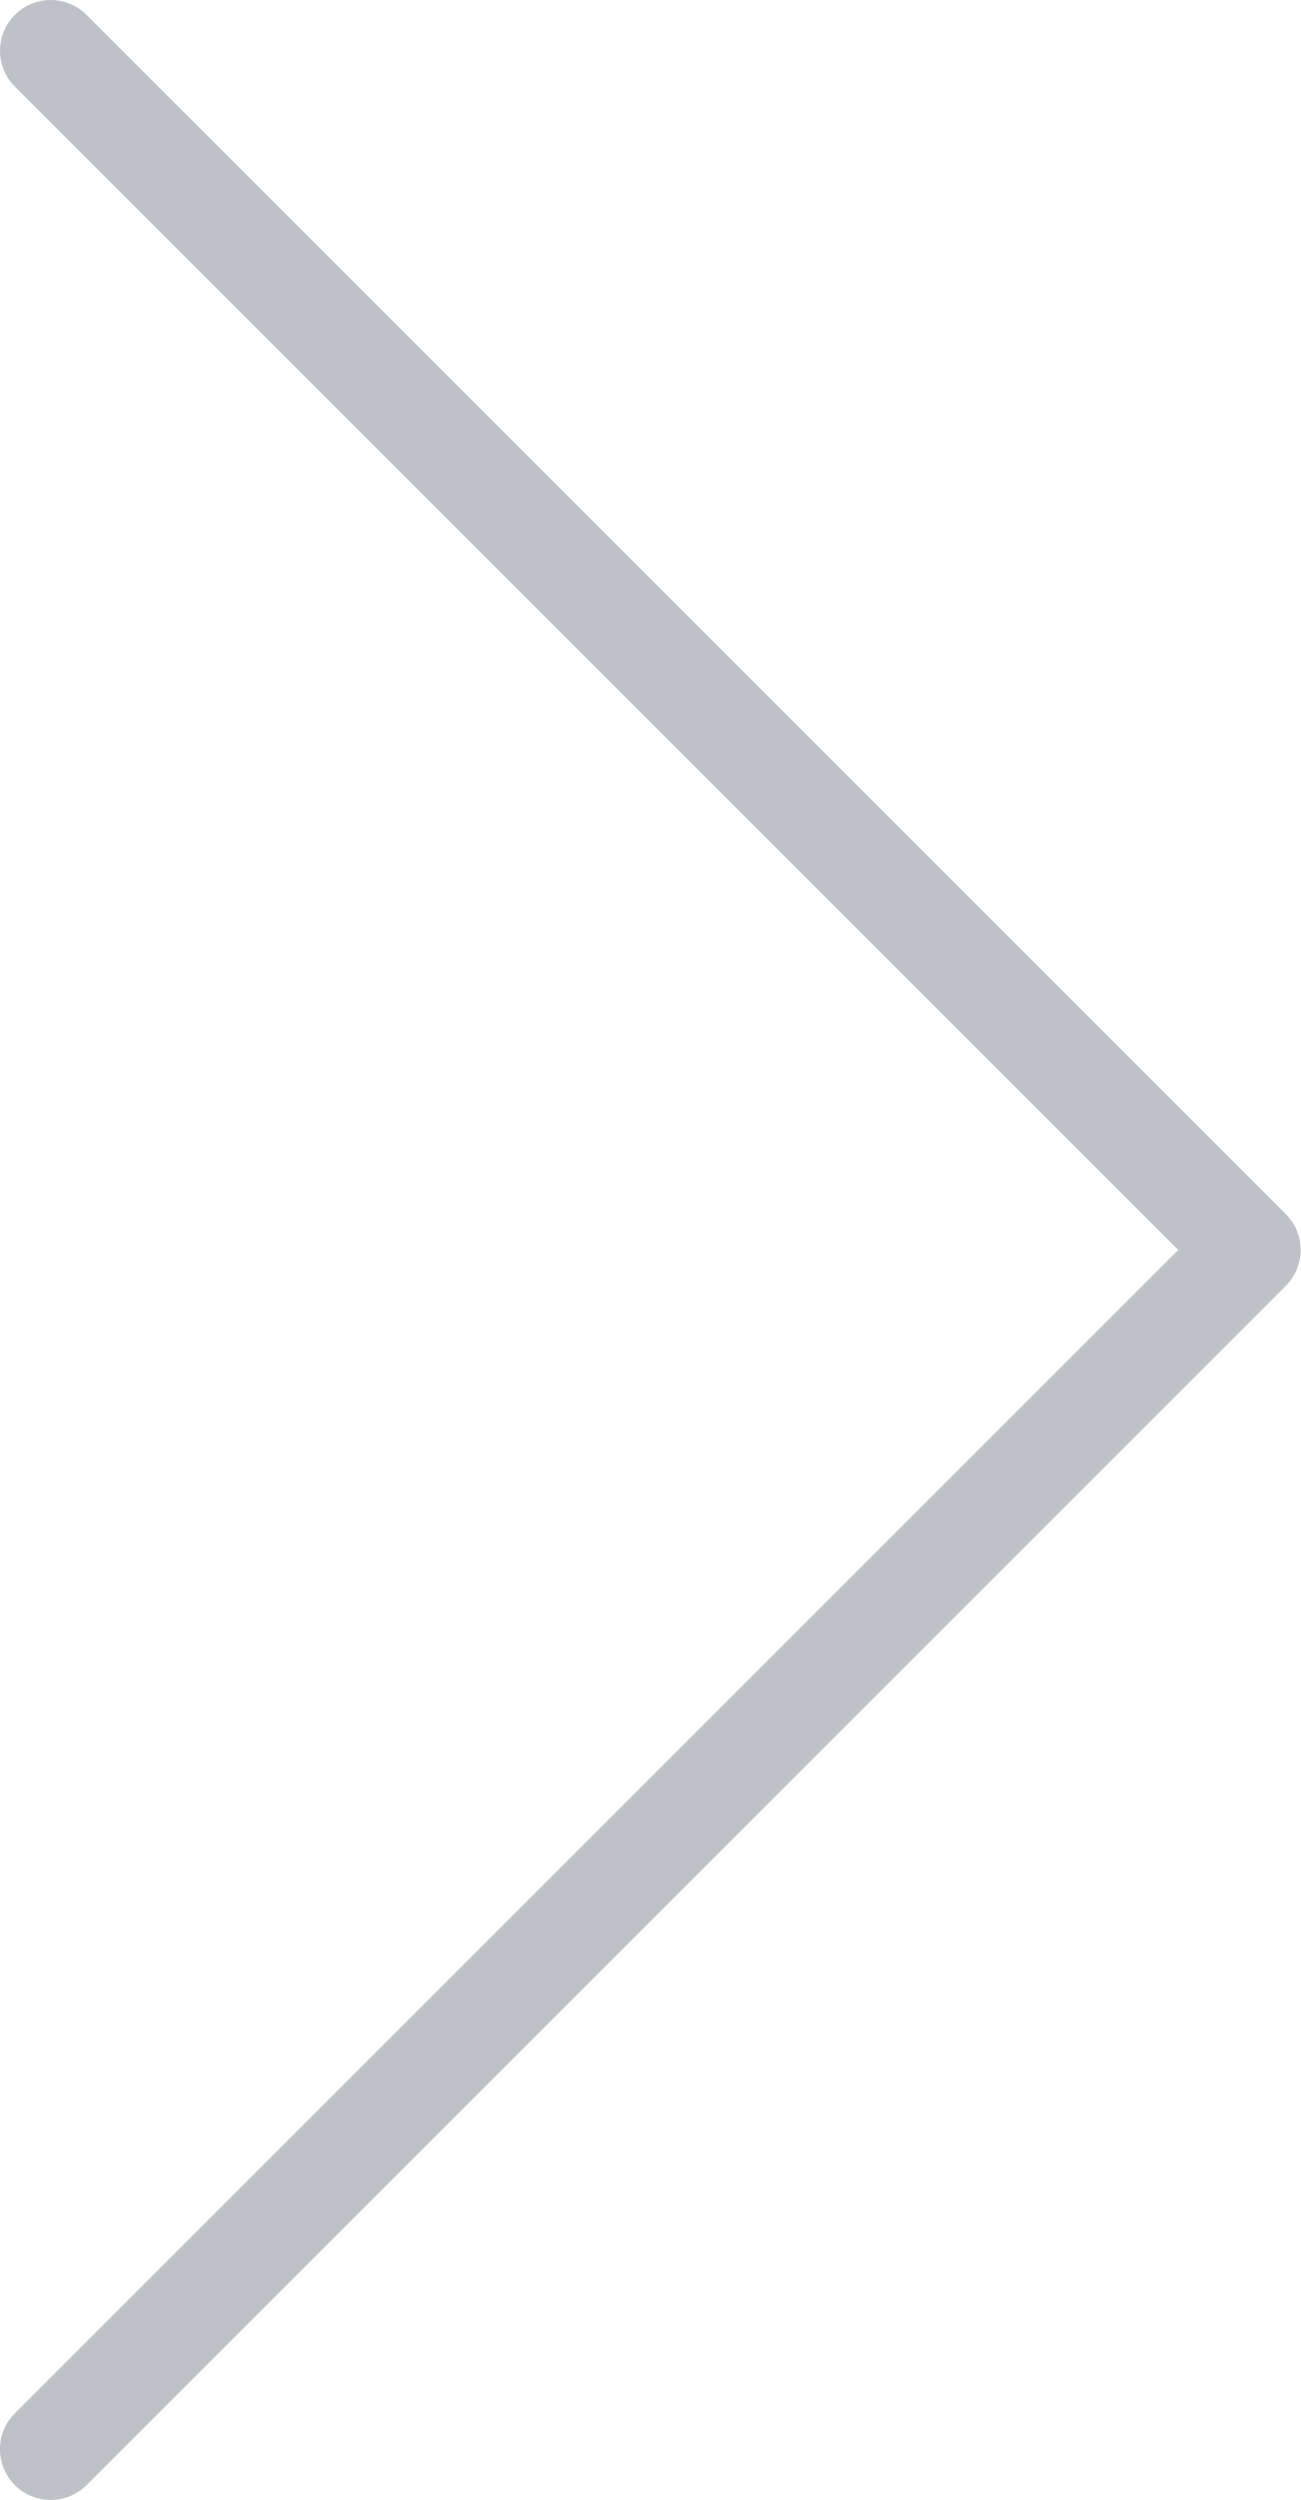
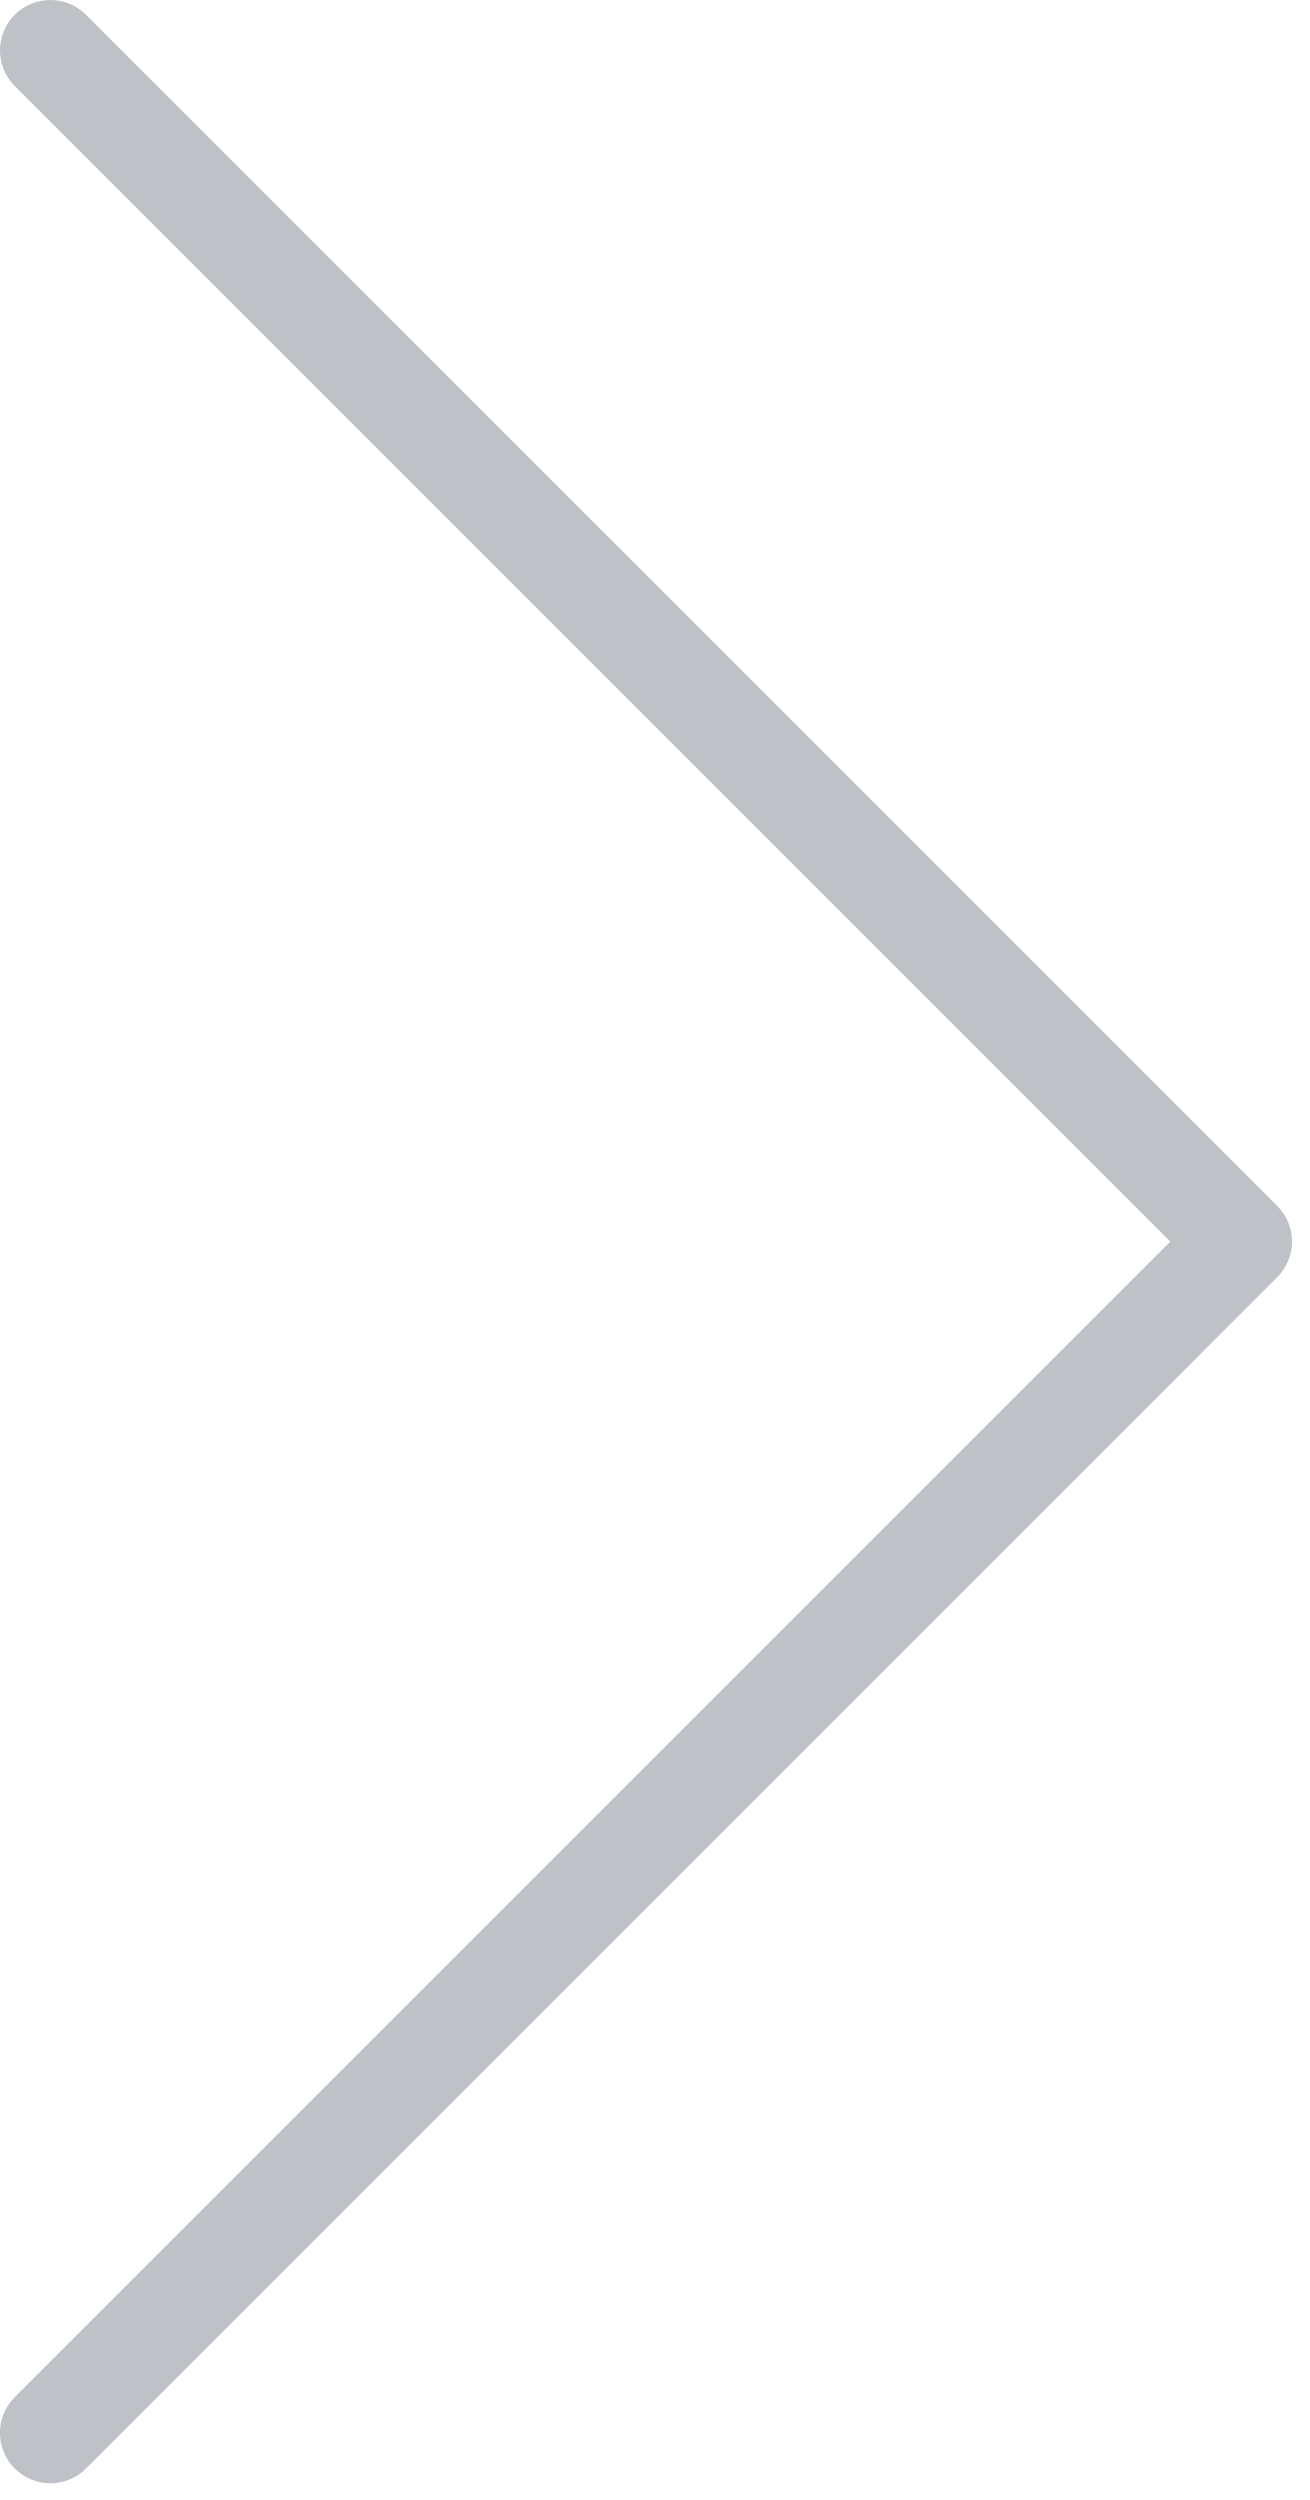
- <svg xmlns="http://www.w3.org/2000/svg" version="1.1" id="Layer_1" x="0px" y="0px" width="21.706px" height="41.719px" viewBox="0 0 21.706 41.719" enable-background="new 0 0 21.706 41.719" xml:space="preserve" fill="#bec2c7">
+ <svg xmlns="http://www.w3.org/2000/svg" version="1.1" id="Layer_1" x="0px" y="0px" width="22" height="42" viewBox="0 0 22 42" enable-background="new 0 0 21.706 41.719" xml:space="preserve" fill="#bec2c7">
  <path d="M19.661,20.859L0.248,1.446c-0.331-0.331-0.331-0.867,0-1.198c0.33-0.331,0.867-0.331,1.197,0l20.013,20.012 c0.33,0.33,0.33,0.867,0,1.197L1.445,41.471c-0.164,0.165-0.382,0.248-0.599,0.248s-0.434-0.083-0.599-0.248 c-0.331-0.331-0.331-0.867,0-1.198L19.661,20.859z" />
</svg>
